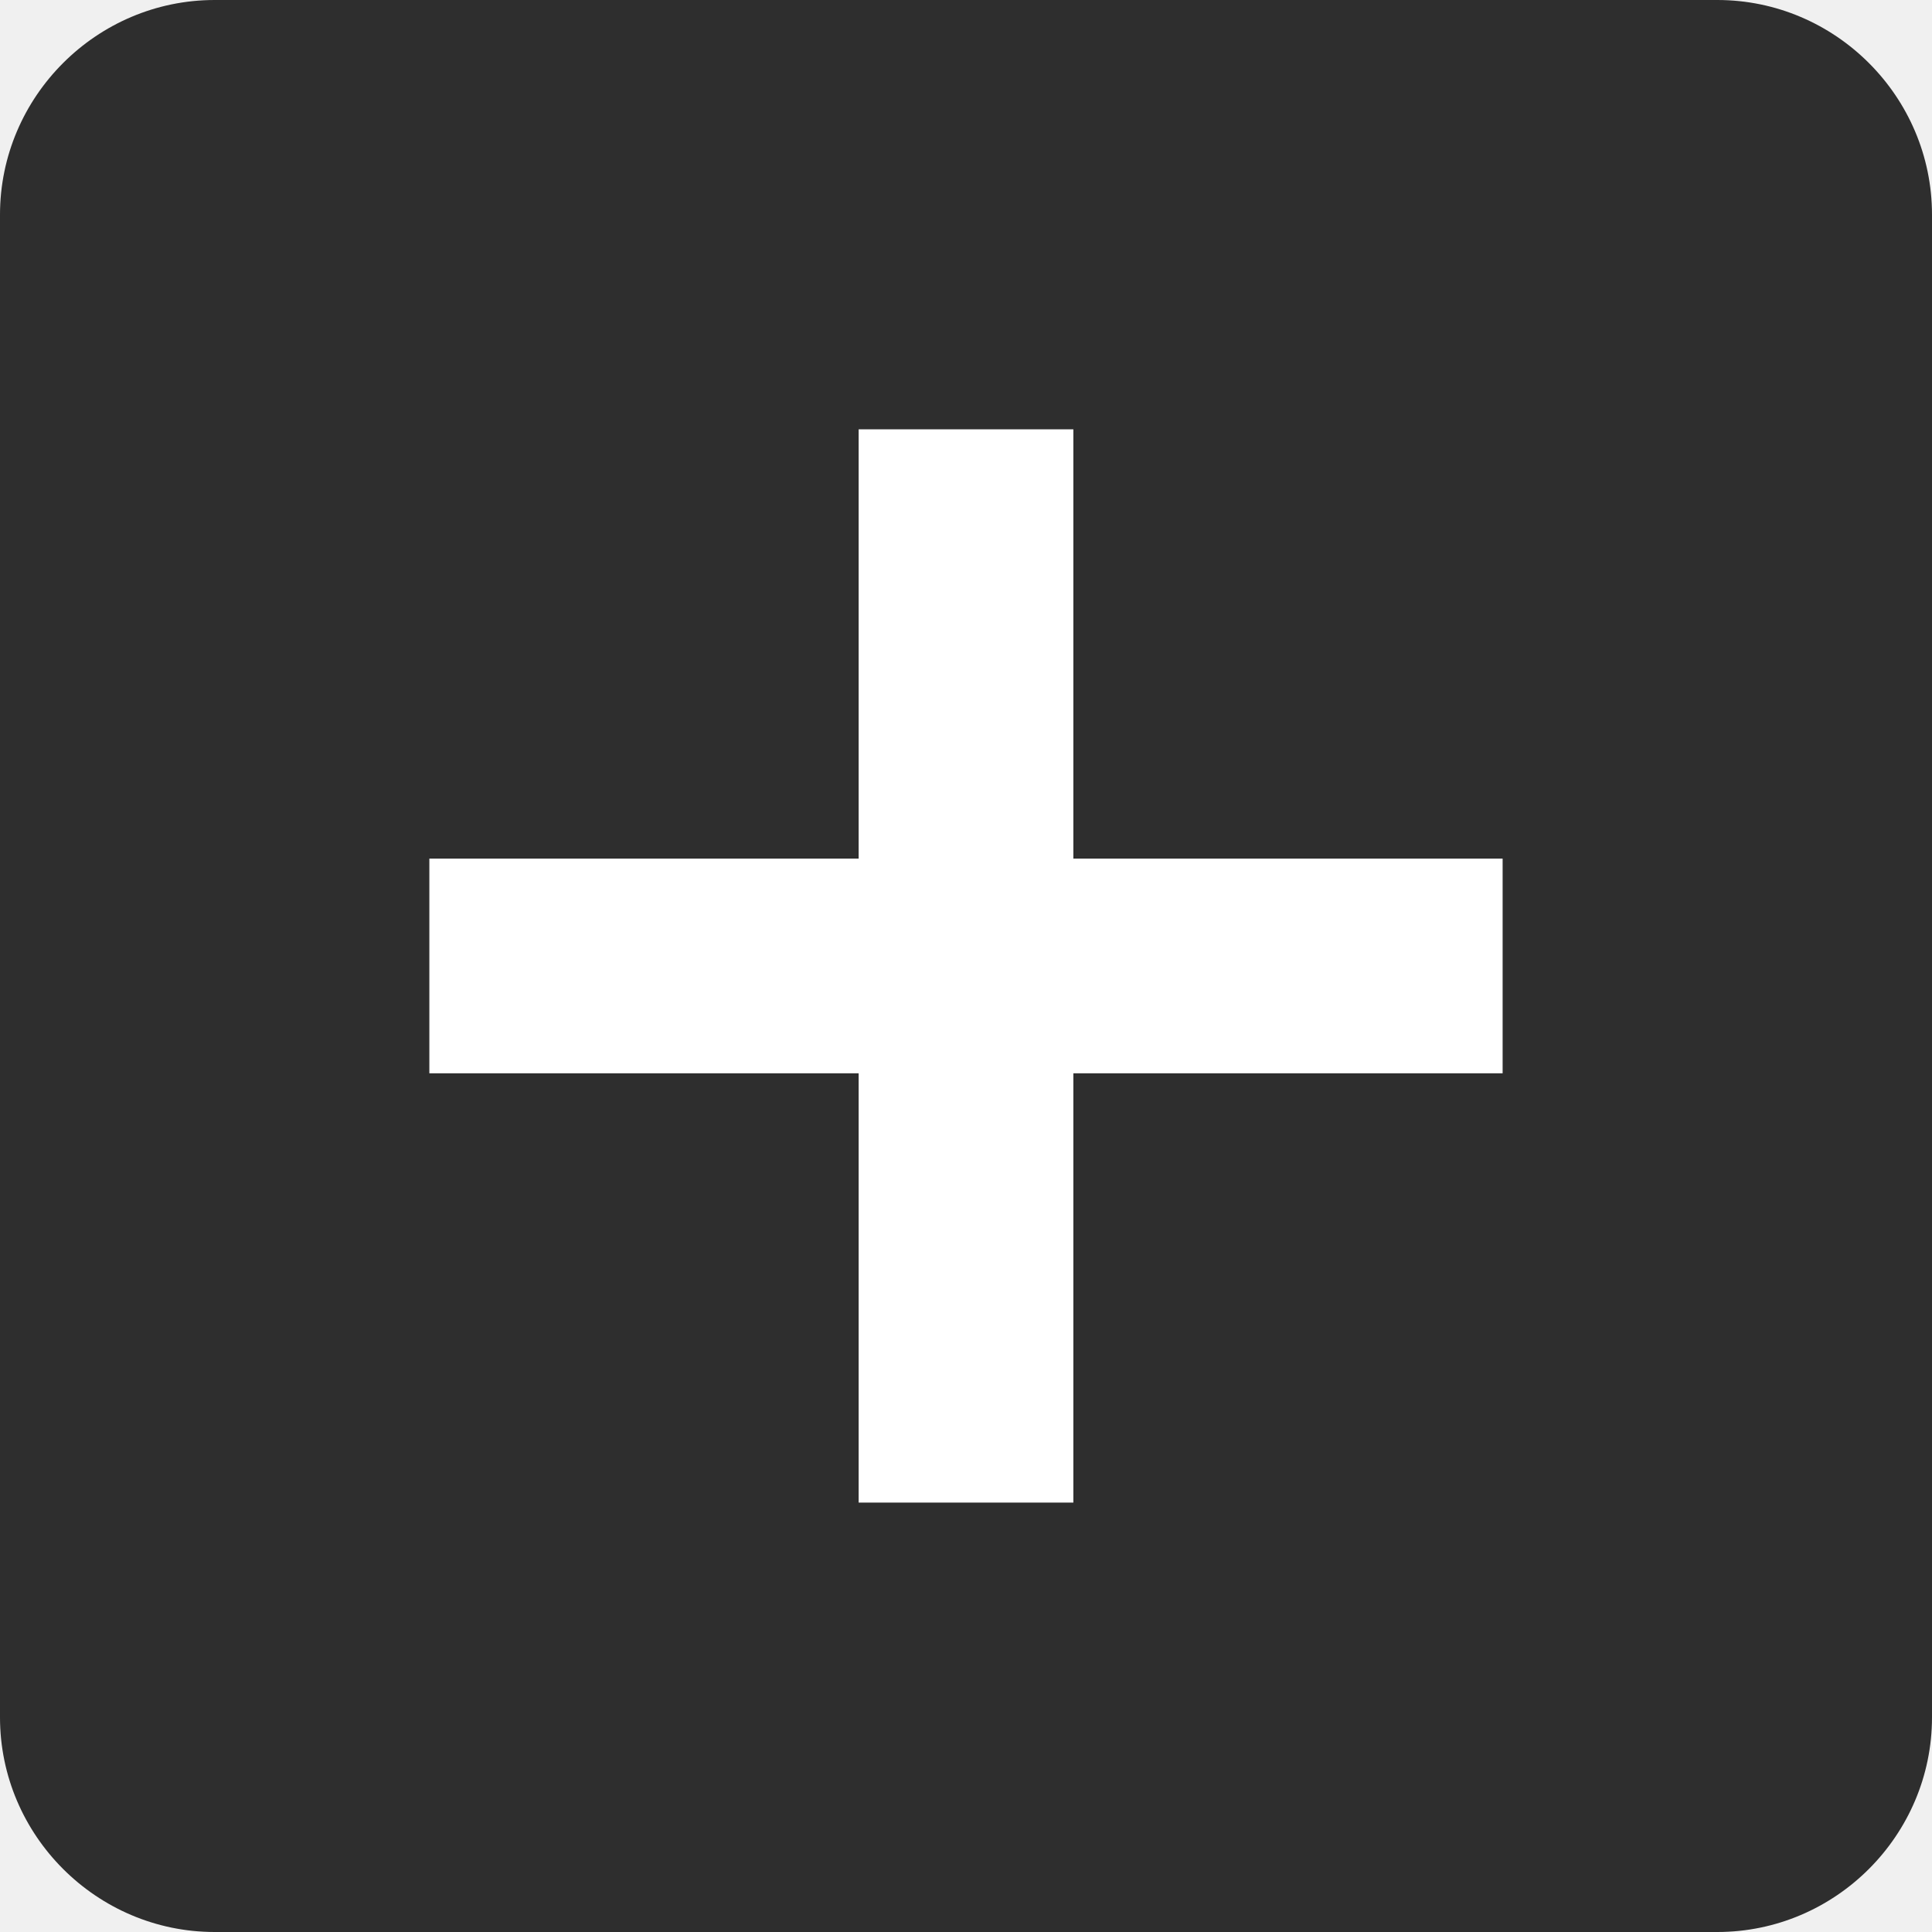
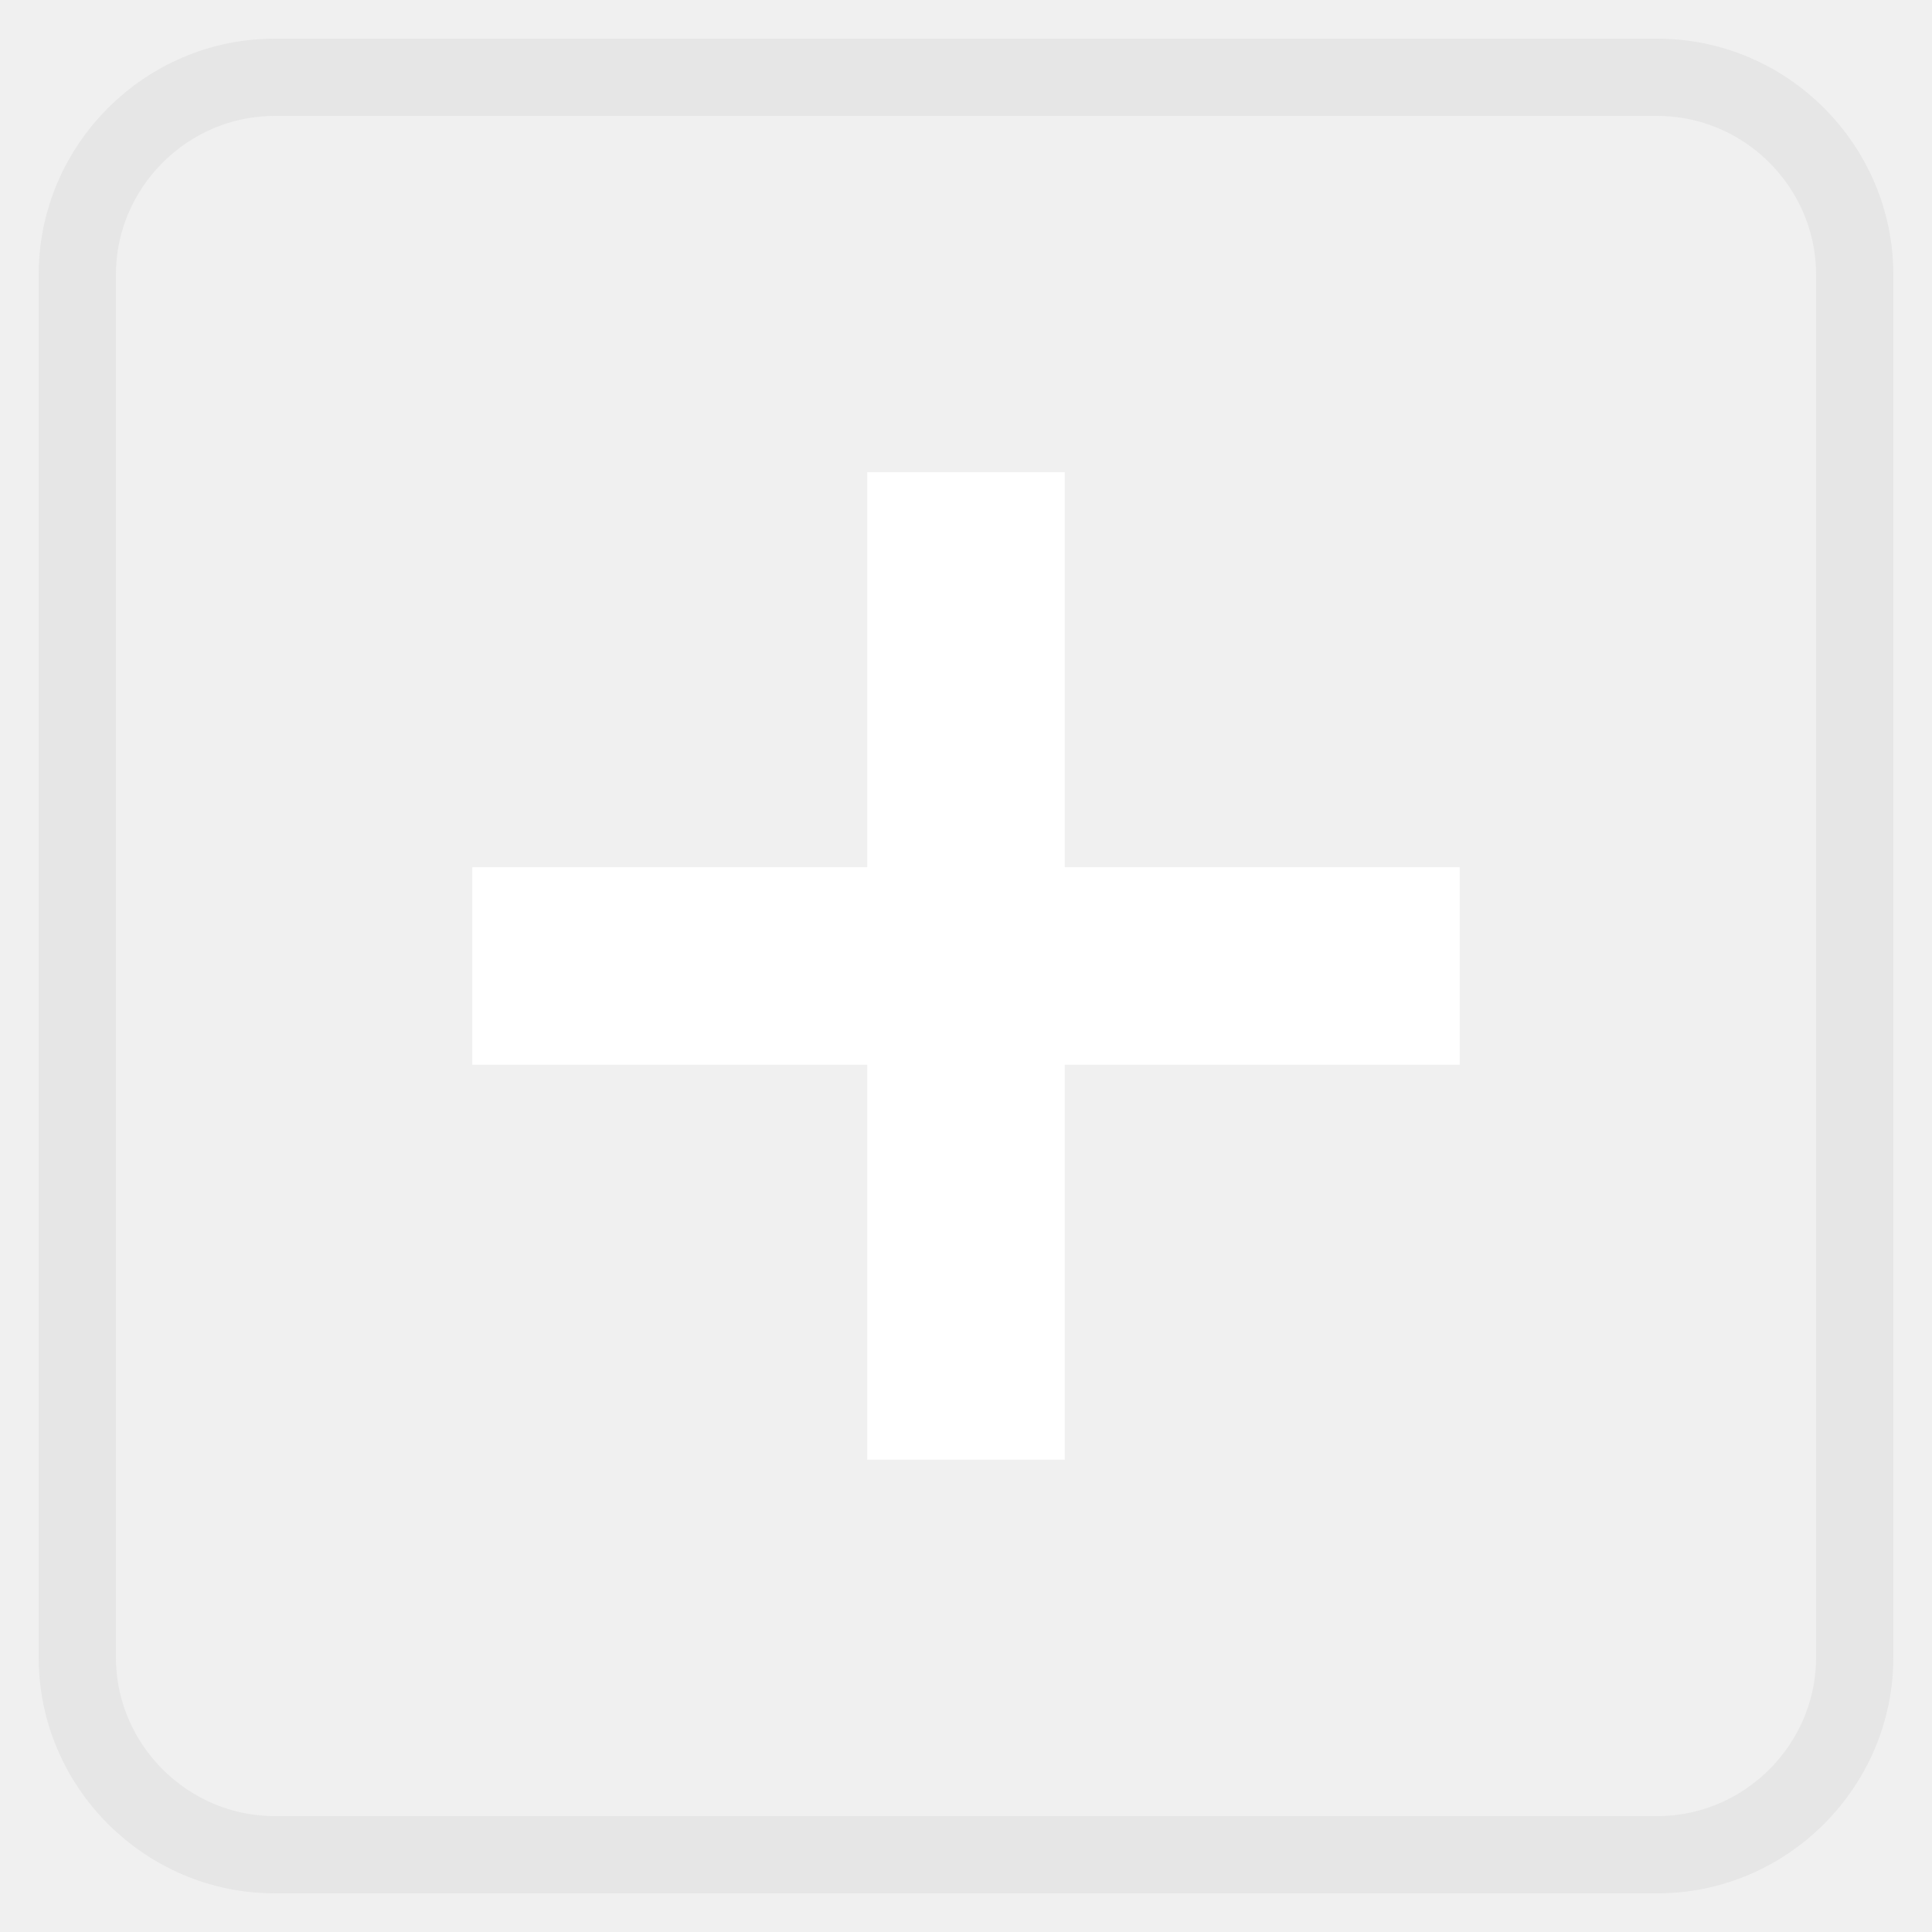
- <svg xmlns="http://www.w3.org/2000/svg" width="23px" height="23px" viewBox="0 0 23 23" version="1.1">
+ <svg xmlns="http://www.w3.org/2000/svg" width="25px" height="25px" viewBox="0 0 25 25" version="1.1">
  <defs />
  <g id="Page-1" stroke="none" stroke-width="1" fill="none" fill-rule="evenodd">
-     <g id="Desktop" transform="translate(-87, -7183)">
-       <g id="Section-3:-Enrollment-lags-behind-access" transform="translate(56, 5403)">
-         <g id="Chart-6" transform="translate(0, 1606)">
-           <g id="Group-4" transform="translate(31, 174)">
-             <g id="plus">
-               <path d="M20.444,0 L2.556,0 C1.15,0 0,1.15 0,2.556 L0,20.444 C0,21.85 1.15,23 2.556,23 L20.444,23 C21.85,23 23,21.85 23,20.444 L23,2.556 C23,1.15 21.85,0 20.444,0 Z" id="Shape" fill="#2E2E2E" fill-rule="nonzero" />
-               <polygon id="Path" fill="#FFFFFF" points="12.778 17.888 10.222 17.888 10.222 5.111 12.778 5.111" />
-               <polygon id="Path" fill="#FFFFFF" transform="translate(11.5, 11.49936) rotate(-270) translate(-11.5, -11.49936) " points="12.778 17.888 10.222 17.888 10.222 5.111 12.778 5.111" />
-             </g>
-           </g>
+     <g id="Desktop-HD-Copy-2" transform="translate(-73, -3846)">
+       <g id="Group-4" transform="translate(74, 3847)">
+         <g id="plus">
+           <path d="M20.444,0 L2.556,0 C1.15,0 0,1.15 0,2.556 L0,20.444 C0,21.85 1.15,23 2.556,23 L20.444,23 C21.85,23 23,21.85 23,20.444 L23,2.556 C23,1.15 21.85,0 20.444,0 Z" id="Shape" stroke="#BEBEBE" opacity="0.203" fill-rule="nonzero" />
+           <polygon id="Path" fill="#FFFFFF" points="12.778 17.888 10.222 17.888 10.222 5.111 12.778 5.111" />
+           <polygon id="Path" fill="#FFFFFF" transform="translate(11.5, 11.49936) rotate(-270) translate(-11.5, -11.49936) " points="12.778 17.888 10.222 17.888 10.222 5.111 12.778 5.111" />
        </g>
      </g>
    </g>
  </g>
</svg>
